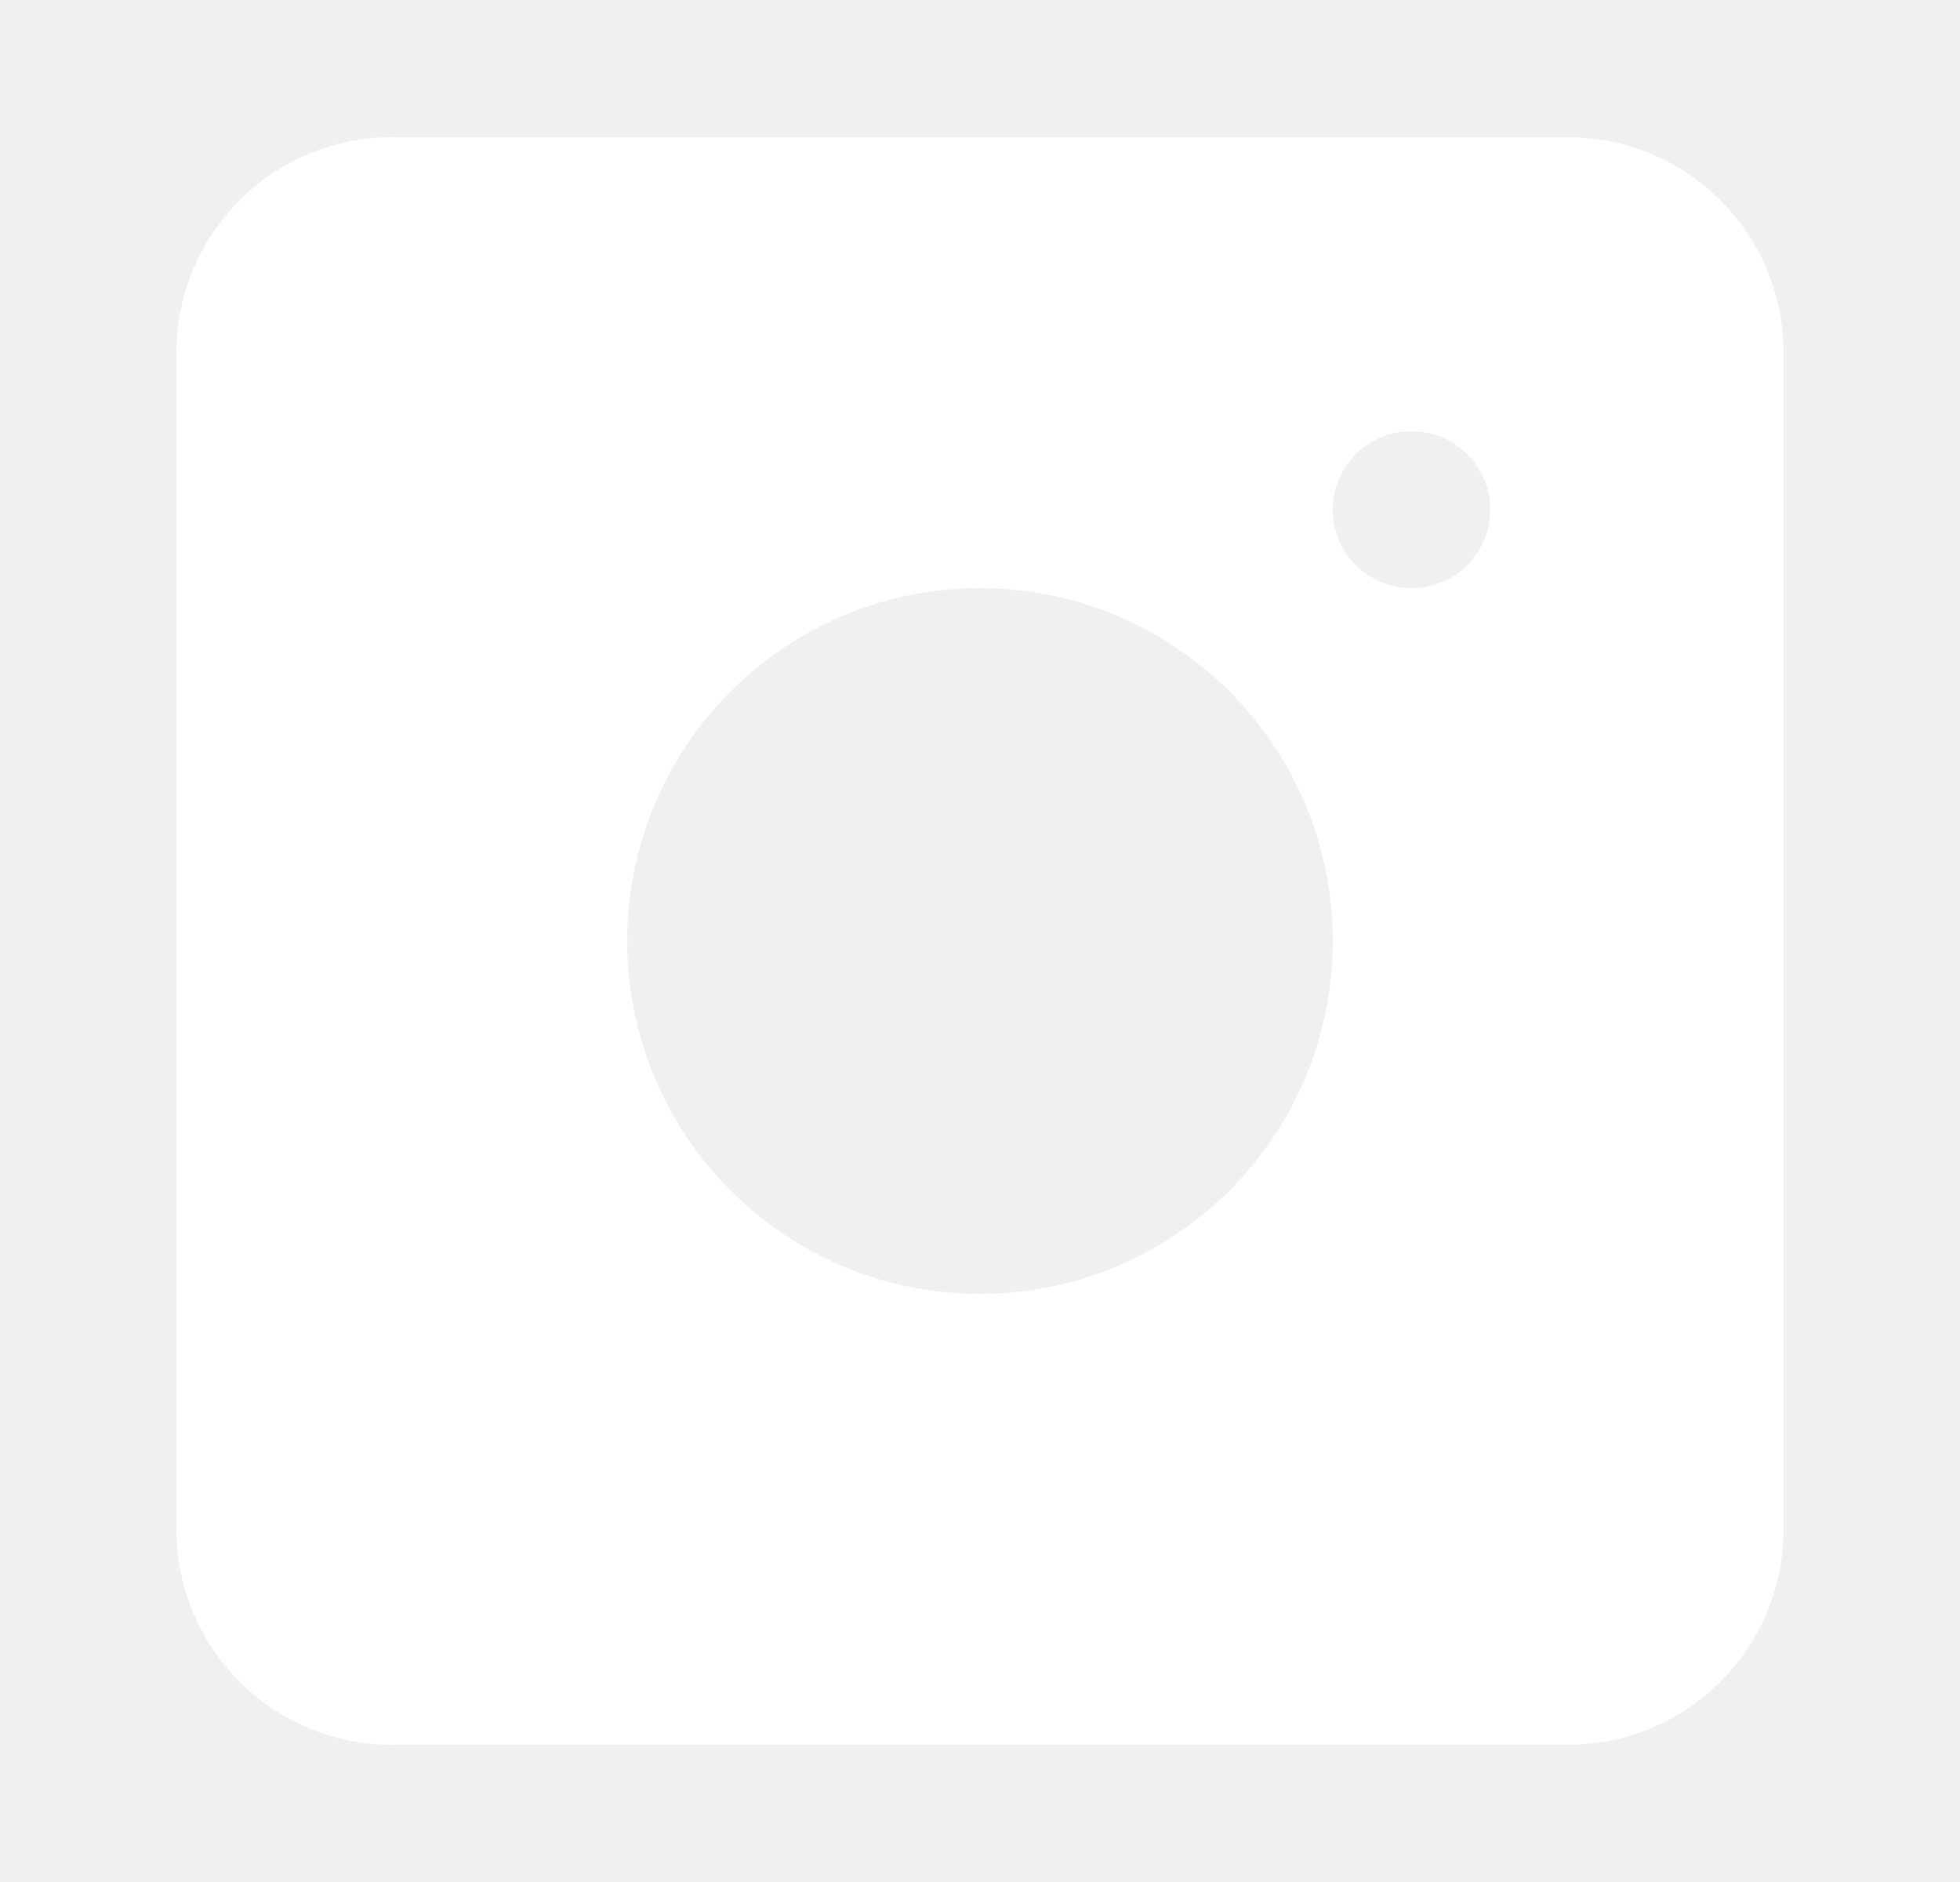
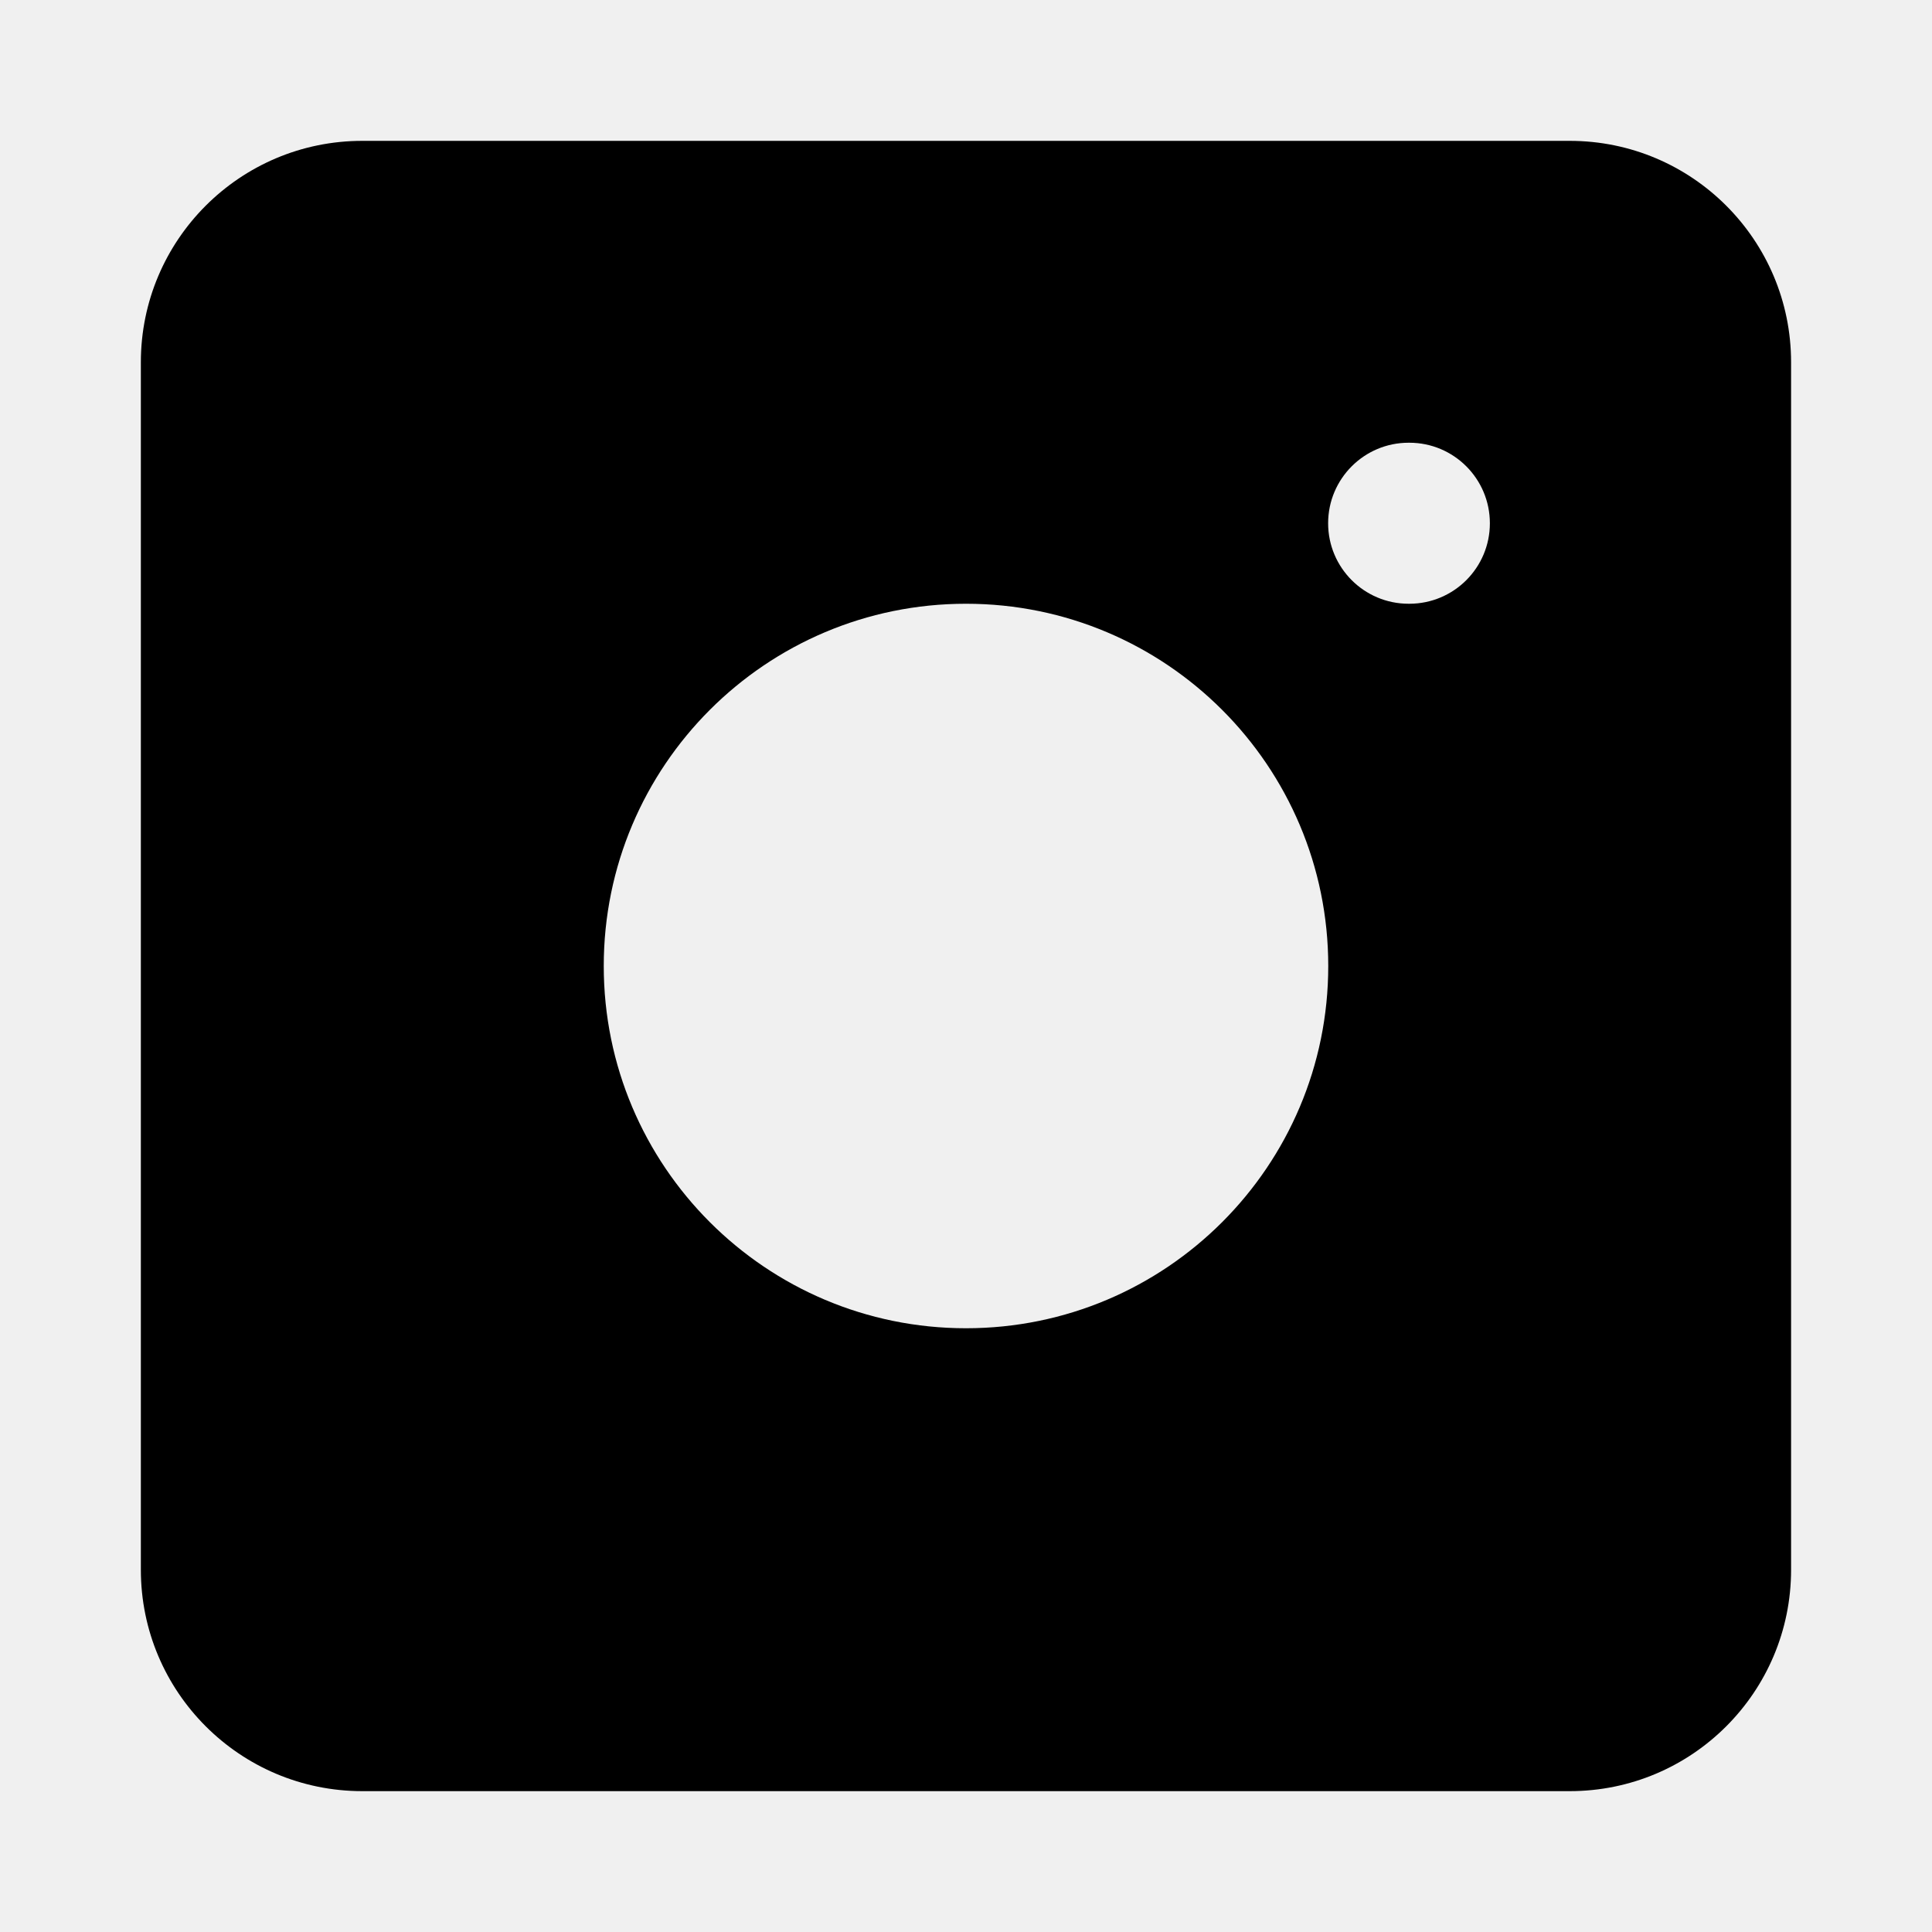
- <svg xmlns="http://www.w3.org/2000/svg" width="25" height="24" viewBox="0 0 25 24" fill="none">
+ <svg xmlns="http://www.w3.org/2000/svg" width="32" height="32" viewBox="0 0 32 32" fill="none">
  <g id="instagram">
-     <path id="Vector" fill-rule="evenodd" clip-rule="evenodd" d="M2.25 4.5C2.25 2.981 3.481 1.75 5 1.75H20C21.519 1.75 22.75 2.981 22.75 4.5V19.5C22.75 21.019 21.519 22.25 20 22.25H5C3.481 22.25 2.25 21.019 2.25 19.5V4.5ZM17 12C17 14.485 14.985 16.5 12.5 16.5C10.015 16.5 8 14.485 8 12C8 9.515 10.015 7.5 12.5 7.5C14.985 7.5 17 9.515 17 12ZM18.008 7.5C18.56 7.5 19.008 7.052 19.008 6.5C19.008 5.948 18.56 5.5 18.008 5.5H17.999C17.447 5.5 16.999 5.948 16.999 6.5C16.999 7.052 17.447 7.5 17.999 7.5H18.008Z" fill="white" />
+     <path id="Vector" fill-rule="evenodd" clip-rule="evenodd" d="M2.333 6C2.333 3.975 3.975 2.333 6 2.333H26C28.025 2.333 29.666 3.975 29.666 6V26C29.666 28.025 28.025 29.667 26 29.667H6C3.975 29.667 2.333 28.025 2.333 26V6ZM22 16C22 19.314 19.313 22 16 22C12.686 22 10 19.314 10 16C10 12.687 12.686 10 16 10C19.313 10 22 12.687 22 16ZM23.343 10C24.08 10 24.677 9.403 24.677 8.667C24.677 7.93 24.08 7.333 23.343 7.333H23.331C22.595 7.333 21.998 7.93 21.998 8.667C21.998 9.403 22.595 10 23.331 10H23.343Z" fill="black" />
  </g>
</svg>
